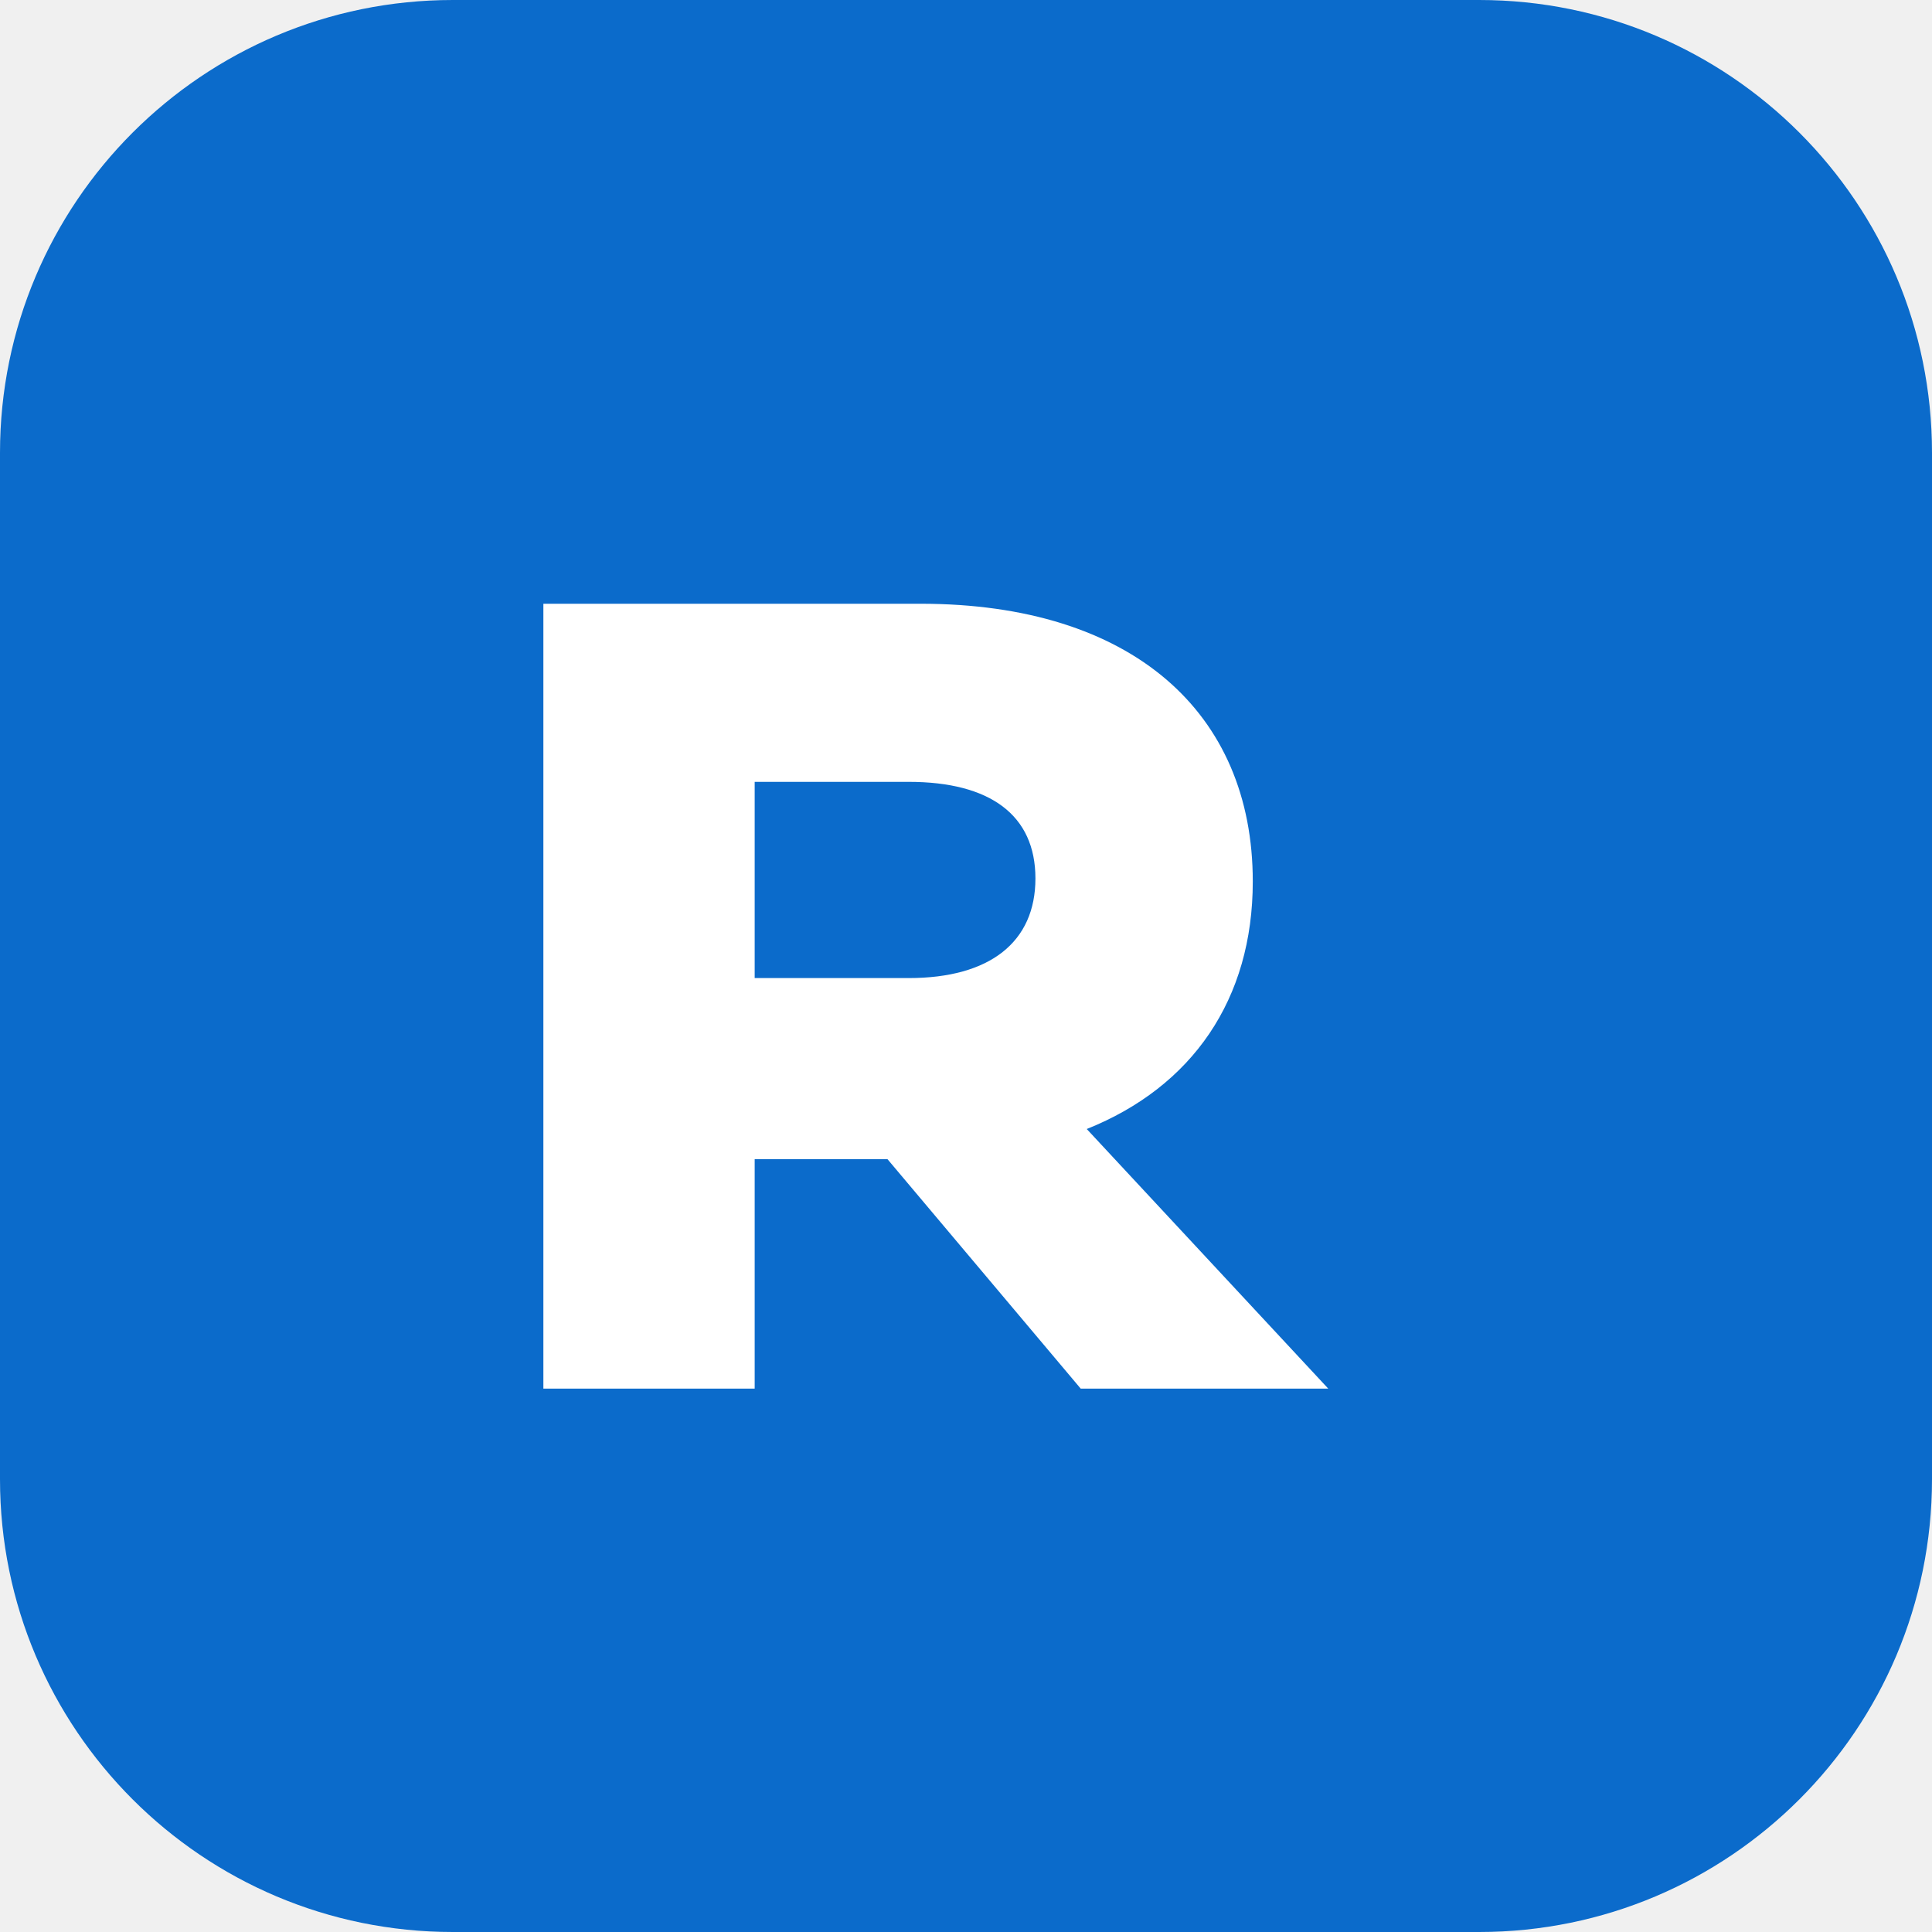
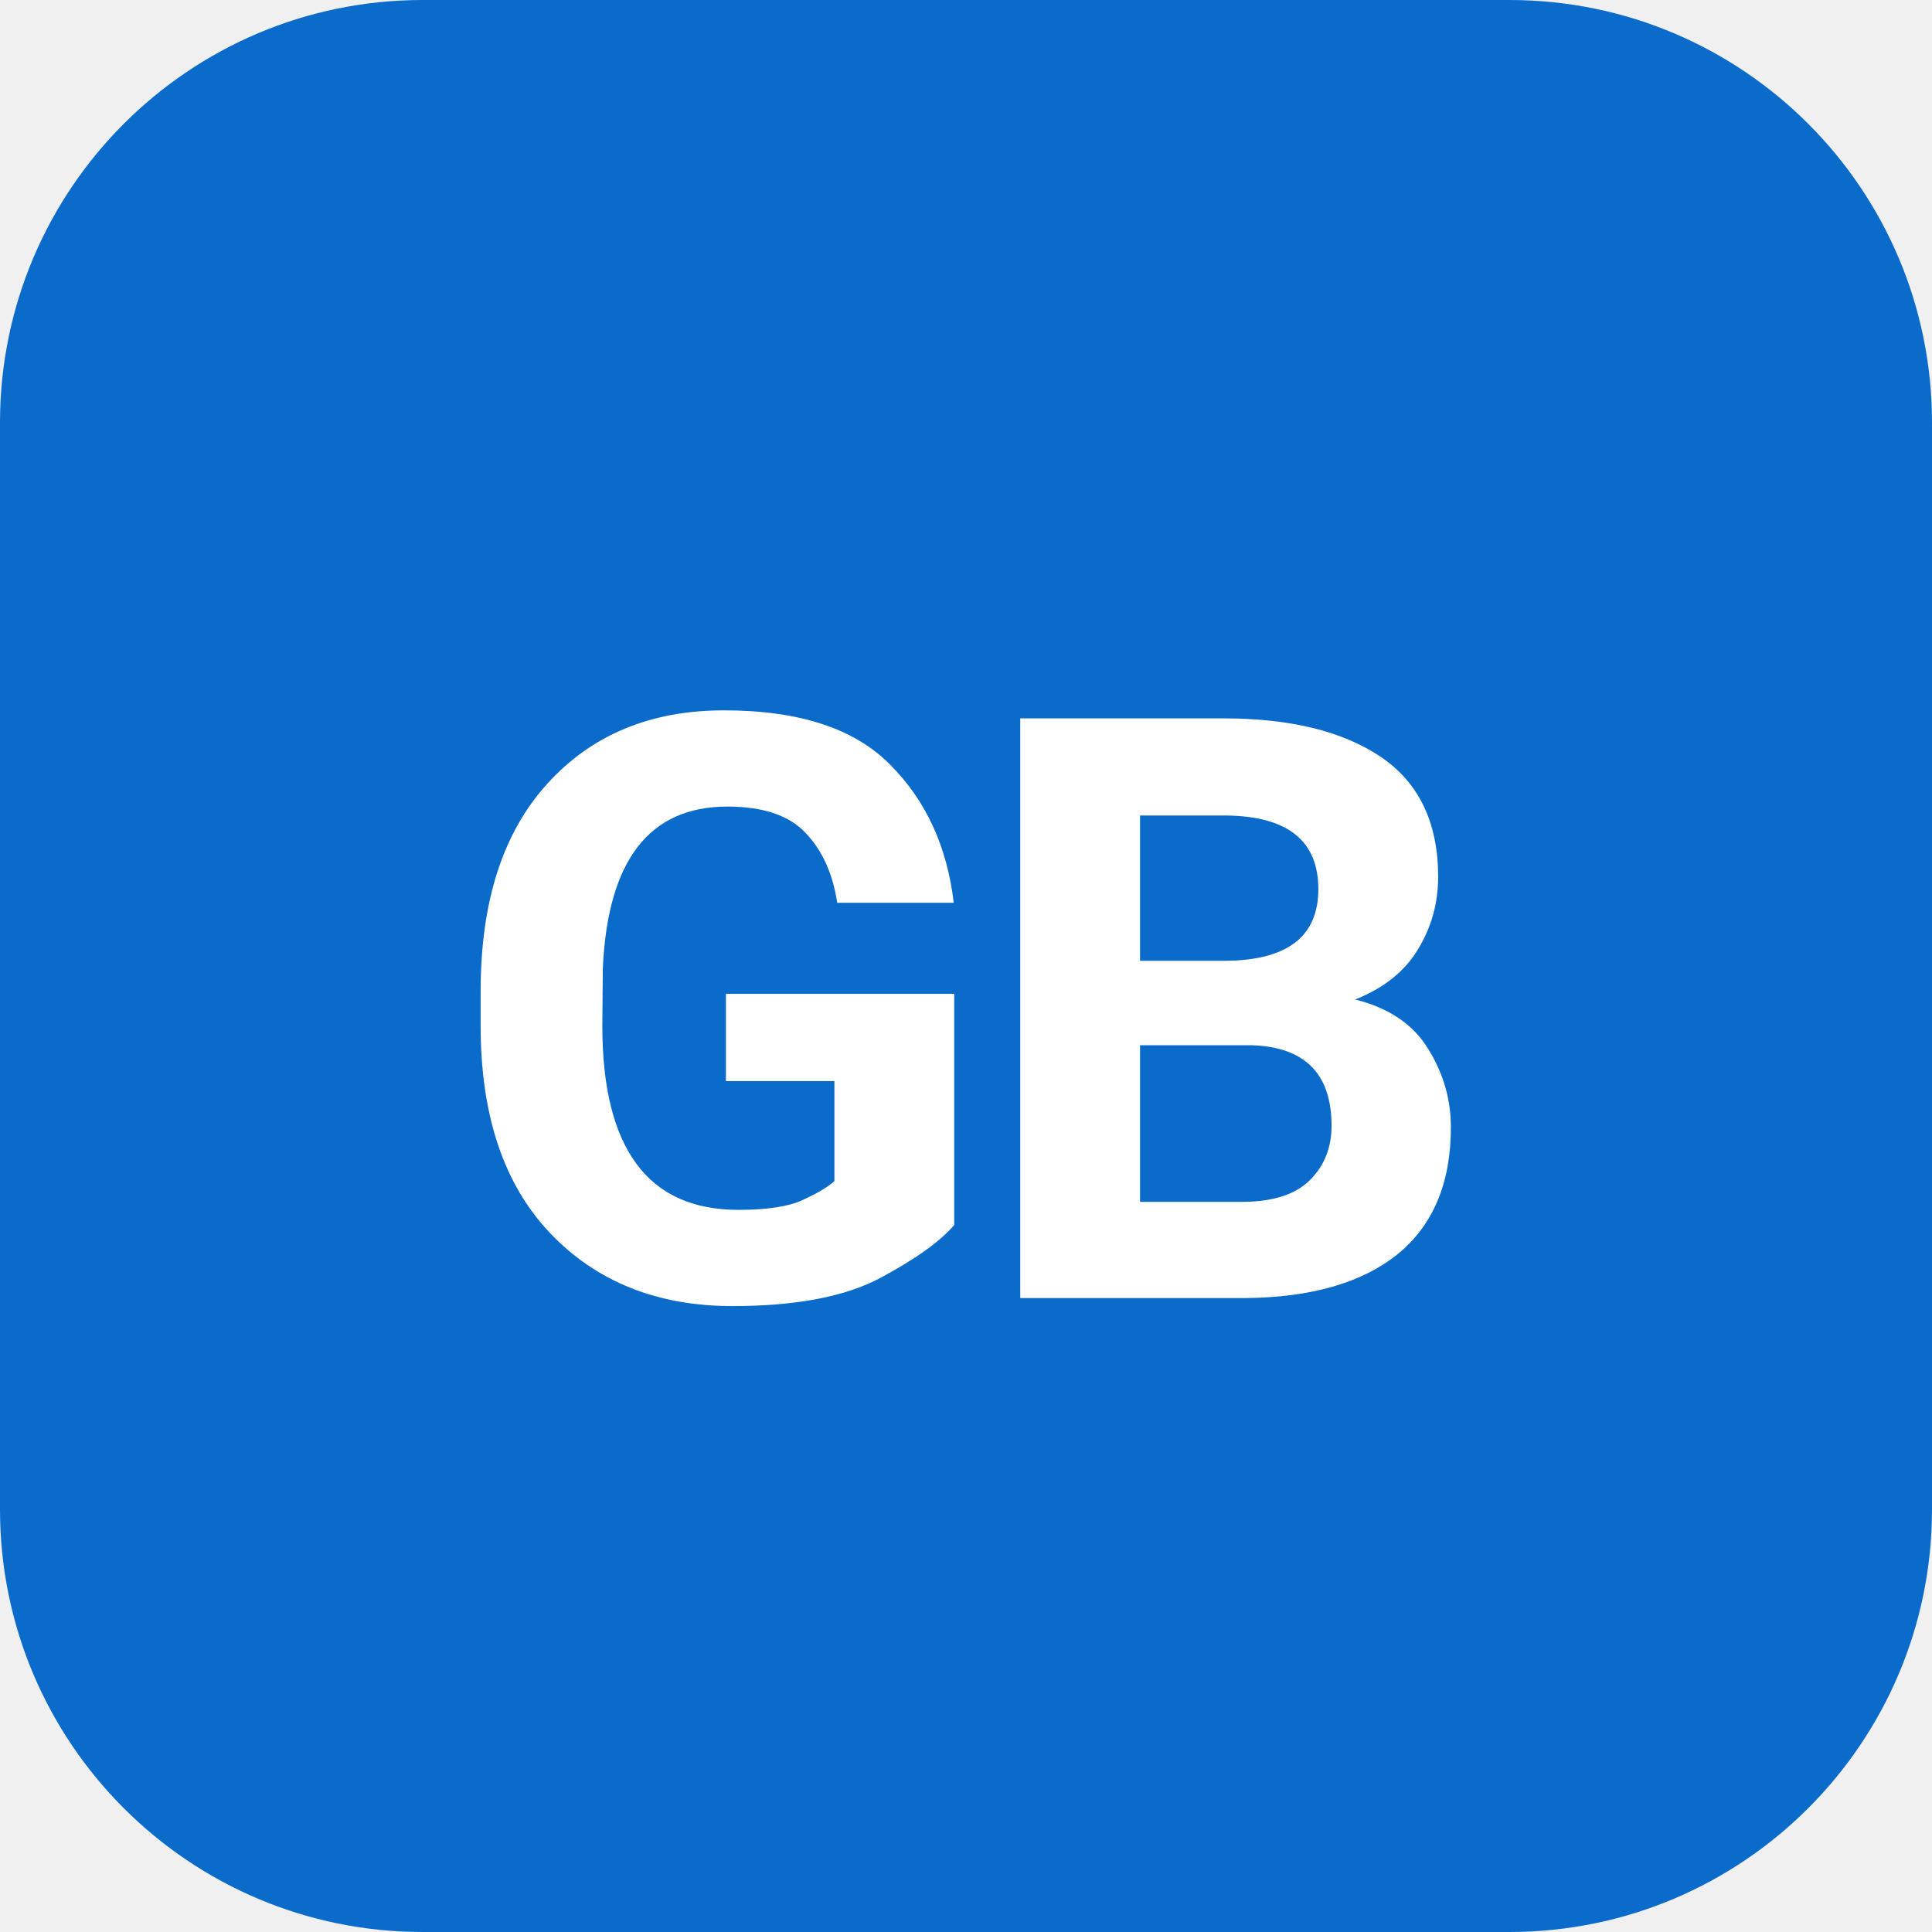
<svg xmlns="http://www.w3.org/2000/svg" viewBox="0 0 64 64" role="img" aria-label="Gil Cleber Barboza">
-   <rect width="64" height="64" rx="15" fill="#0b6bcb" />
-   <path d="M18 20h12.5c7 0 11 3.6 11 9.2 0 3.9-2 6.8-5.5 8.2L44 46h-8.2l-6.4-7.6H25V46h-7V20Zm7 5.9v6.5h5.1c2.7 0 4.2-1.2 4.2-3.3s-1.5-3.2-4.2-3.2H25Z" fill="#fff" />
+   <rect width="64" height="64" rx="14" fill="#0b6bcb" />
+   <text x="32" y="43" text-anchor="middle" font-family="system-ui, -apple-system, 'Segoe UI', Roboto, Helvetica, Arial, sans-serif" font-size="27" font-weight="700" letter-spacing="-1" fill="#ffffff">GB</text>
</svg>
